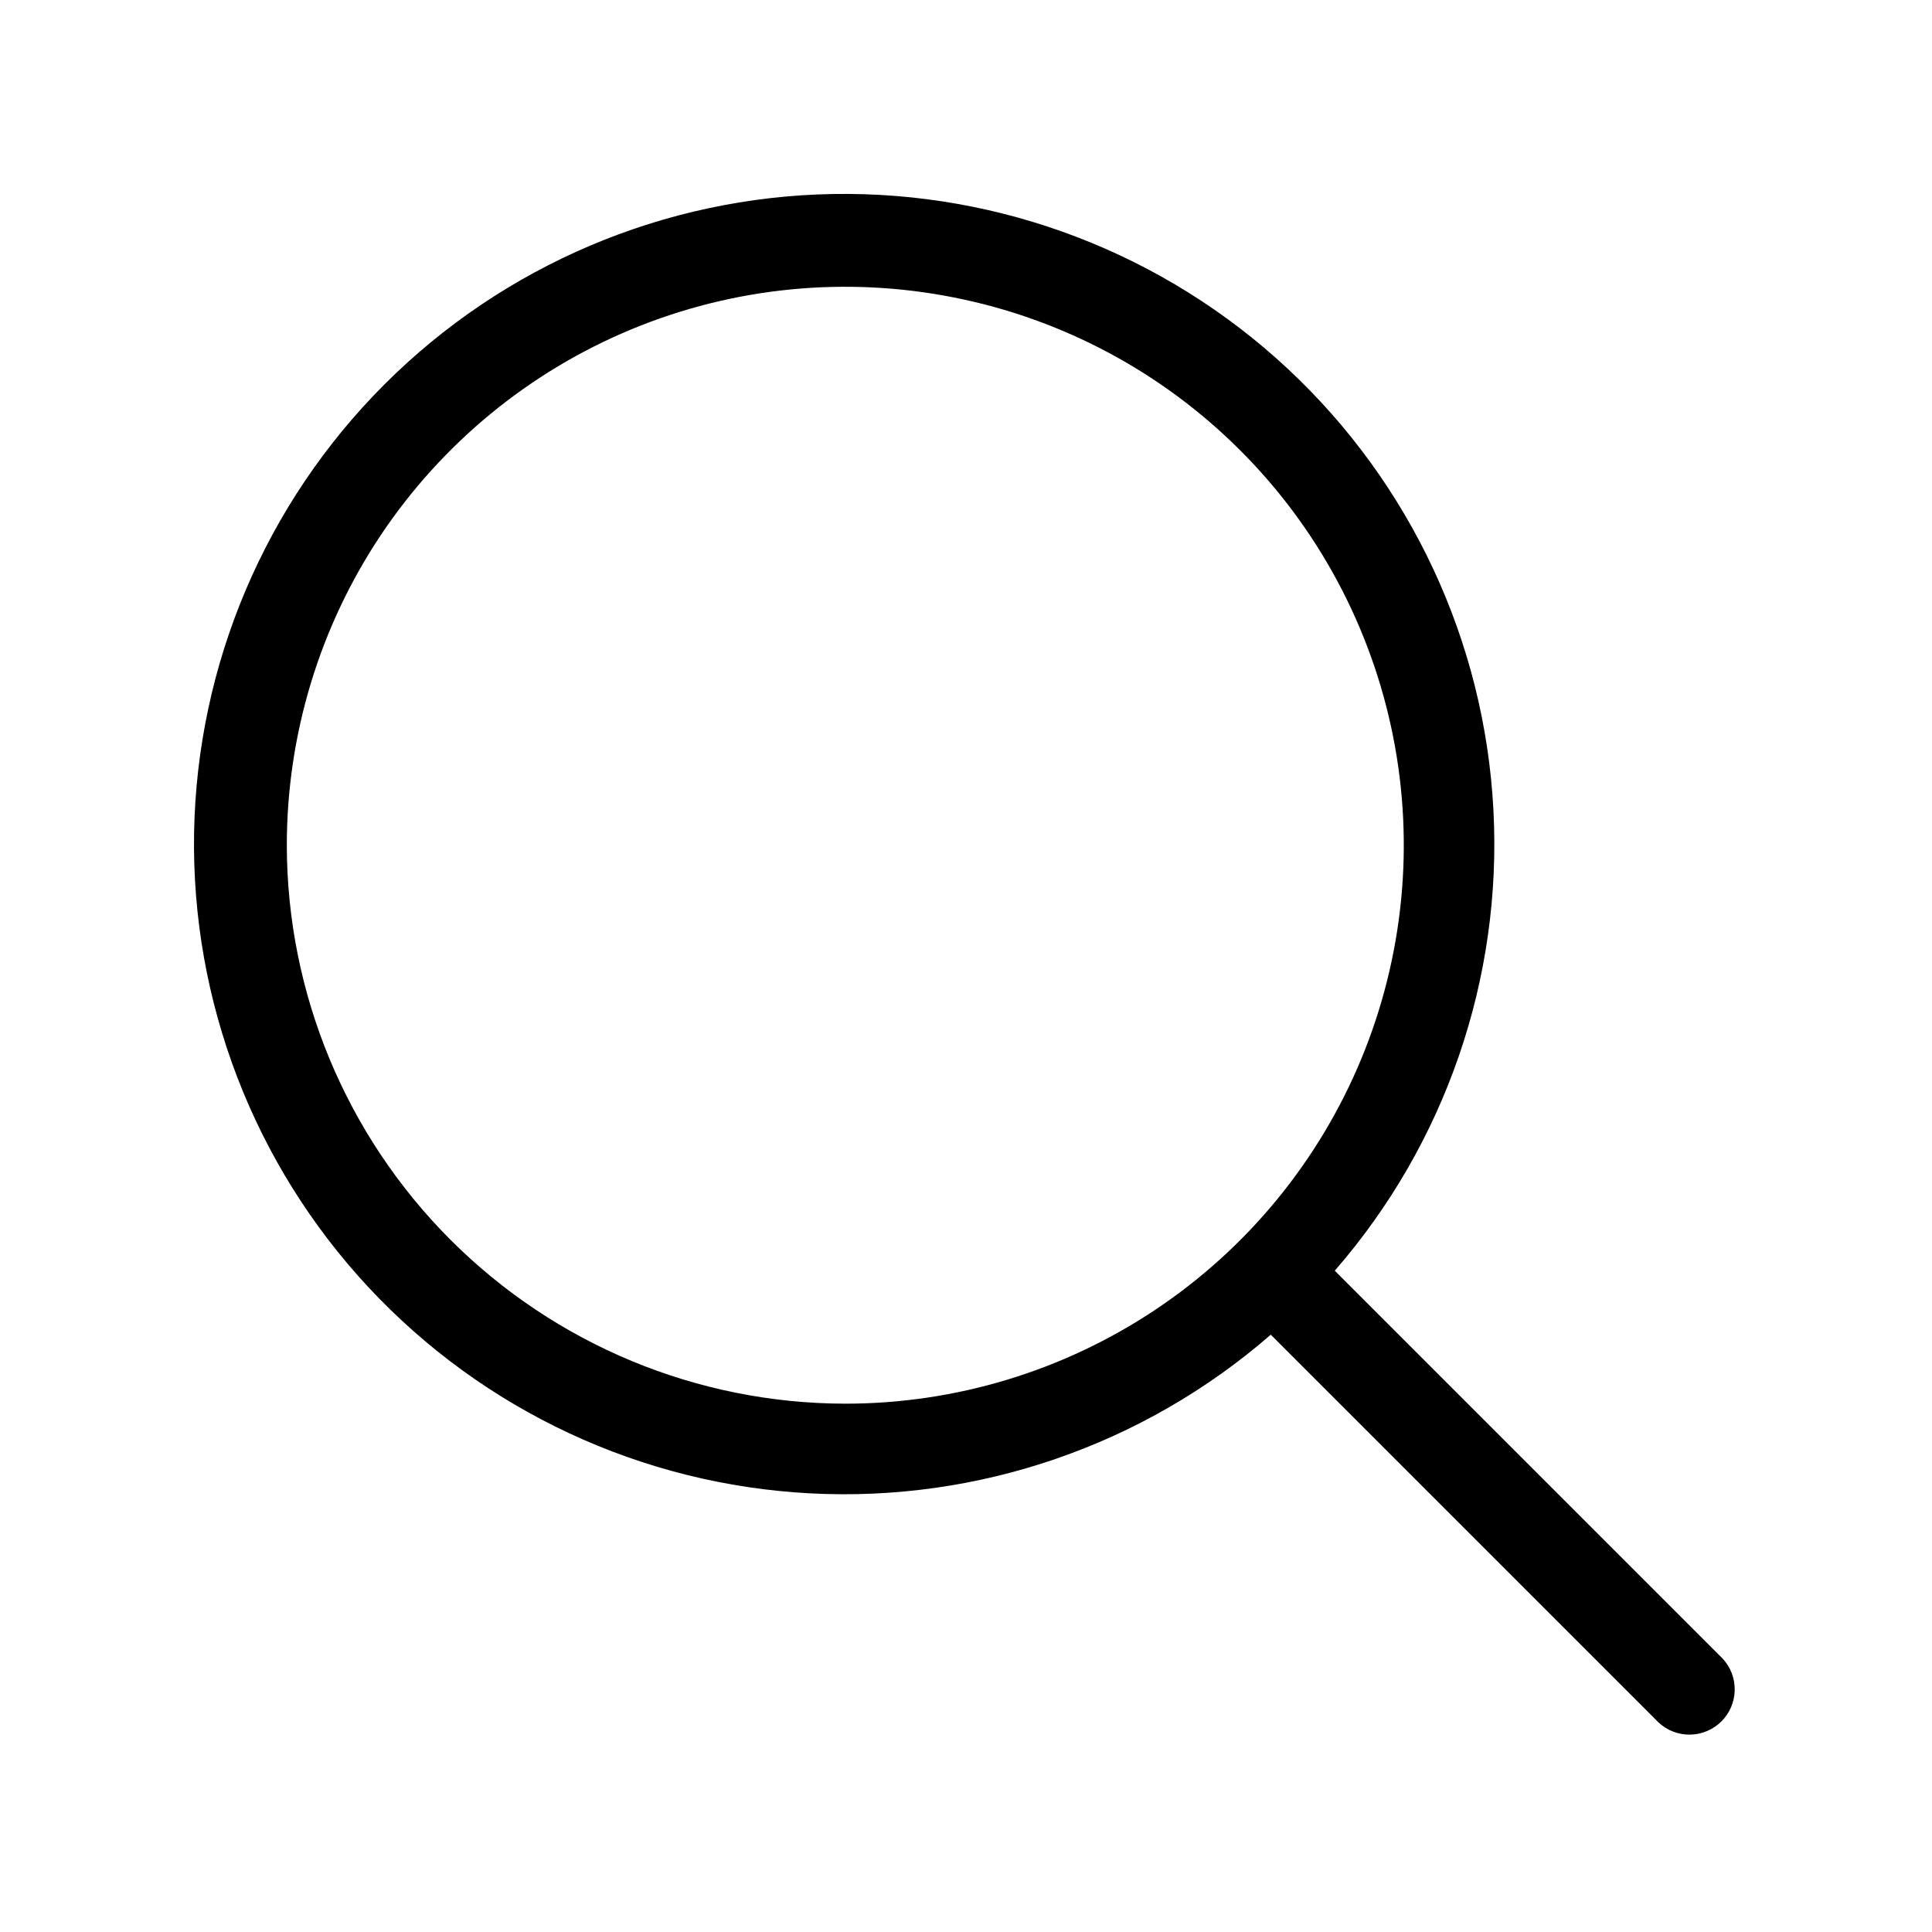
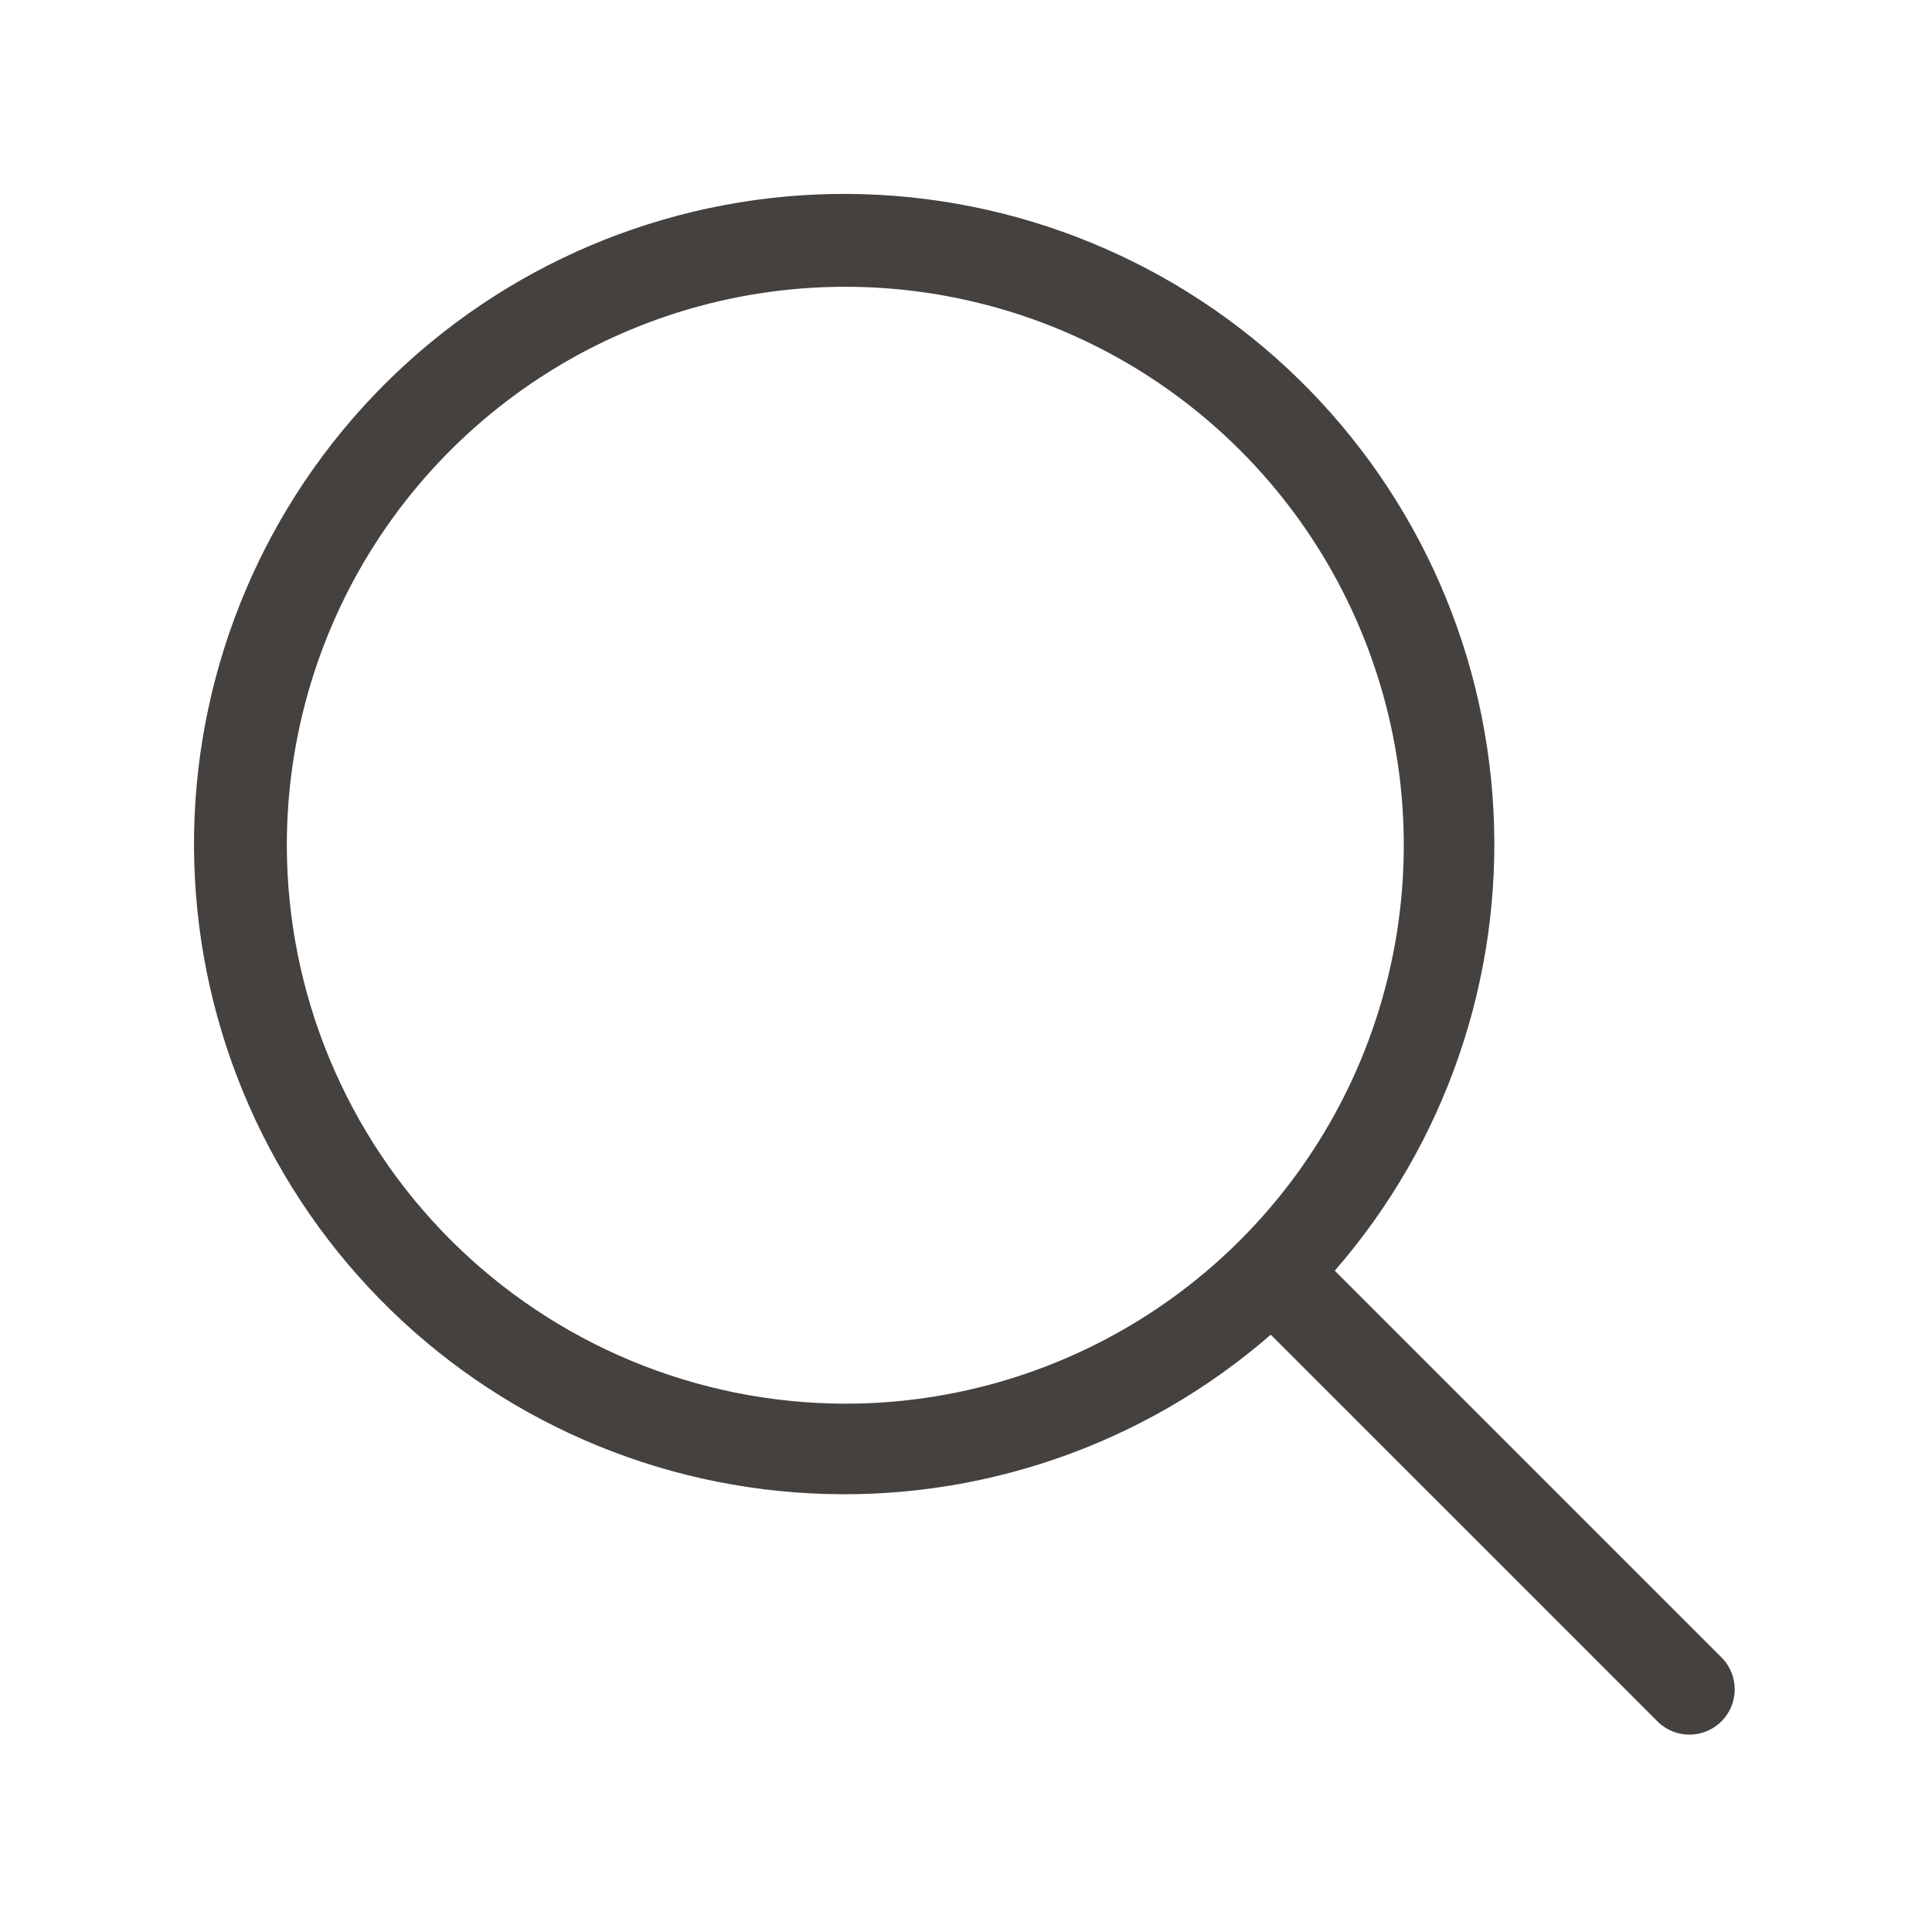
<svg xmlns="http://www.w3.org/2000/svg" width="24" height="24" viewBox="0 0 24 24" fill="none">
-   <path d="M21.398 20.602L16.581 15.785C17.955 14.206 18.662 12.155 18.552 10.064C18.443 7.973 17.526 6.007 15.995 4.579C14.464 3.152 12.439 2.374 10.346 2.41C8.253 2.447 6.256 3.295 4.776 4.775C3.296 6.255 2.448 8.252 2.411 10.345C2.375 12.438 3.153 14.463 4.58 15.994C6.008 17.525 7.974 18.442 10.065 18.551C12.155 18.661 14.207 17.954 15.786 16.58L20.603 21.397C20.71 21.497 20.851 21.551 20.997 21.548C21.142 21.546 21.281 21.486 21.384 21.384C21.488 21.28 21.547 21.141 21.549 20.996C21.552 20.85 21.498 20.709 21.398 20.602ZM3.563 10.5C3.563 9.128 3.97 7.786 4.732 6.645C5.495 5.505 6.578 4.615 7.846 4.09C9.114 3.565 10.508 3.428 11.854 3.696C13.2 3.963 14.436 4.624 15.406 5.594C16.377 6.564 17.037 7.801 17.305 9.146C17.573 10.492 17.435 11.887 16.91 13.155C16.385 14.422 15.496 15.506 14.355 16.268C13.214 17.03 11.873 17.437 10.501 17.437C8.661 17.435 6.898 16.703 5.598 15.403C4.297 14.102 3.565 12.339 3.563 10.5Z" fill="black" />
+   <path d="M21.398 20.602L16.581 15.785C17.955 14.206 18.662 12.155 18.552 10.064C18.443 7.973 17.526 6.007 15.995 4.579C14.464 3.152 12.439 2.374 10.346 2.41C8.253 2.447 6.256 3.295 4.776 4.775C3.296 6.255 2.448 8.252 2.411 10.345C2.375 12.438 3.153 14.463 4.58 15.994C6.008 17.525 7.974 18.442 10.065 18.551C12.155 18.661 14.207 17.954 15.786 16.58L20.603 21.397C20.71 21.497 20.851 21.551 20.997 21.548C21.142 21.546 21.281 21.486 21.384 21.384C21.488 21.28 21.547 21.141 21.549 20.996C21.552 20.85 21.498 20.709 21.398 20.602ZM3.563 10.5C3.563 9.128 3.97 7.786 4.732 6.645C5.495 5.505 6.578 4.615 7.846 4.09C9.114 3.565 10.508 3.428 11.854 3.696C13.2 3.963 14.436 4.624 15.406 5.594C16.377 6.564 17.037 7.801 17.305 9.146C17.573 10.492 17.435 11.887 16.91 13.155C16.385 14.422 15.496 15.506 14.355 16.268C13.214 17.03 11.873 17.437 10.501 17.437C8.661 17.435 6.898 16.703 5.598 15.403C4.297 14.102 3.565 12.339 3.563 10.5Z" fill="#44413F" />
</svg>
